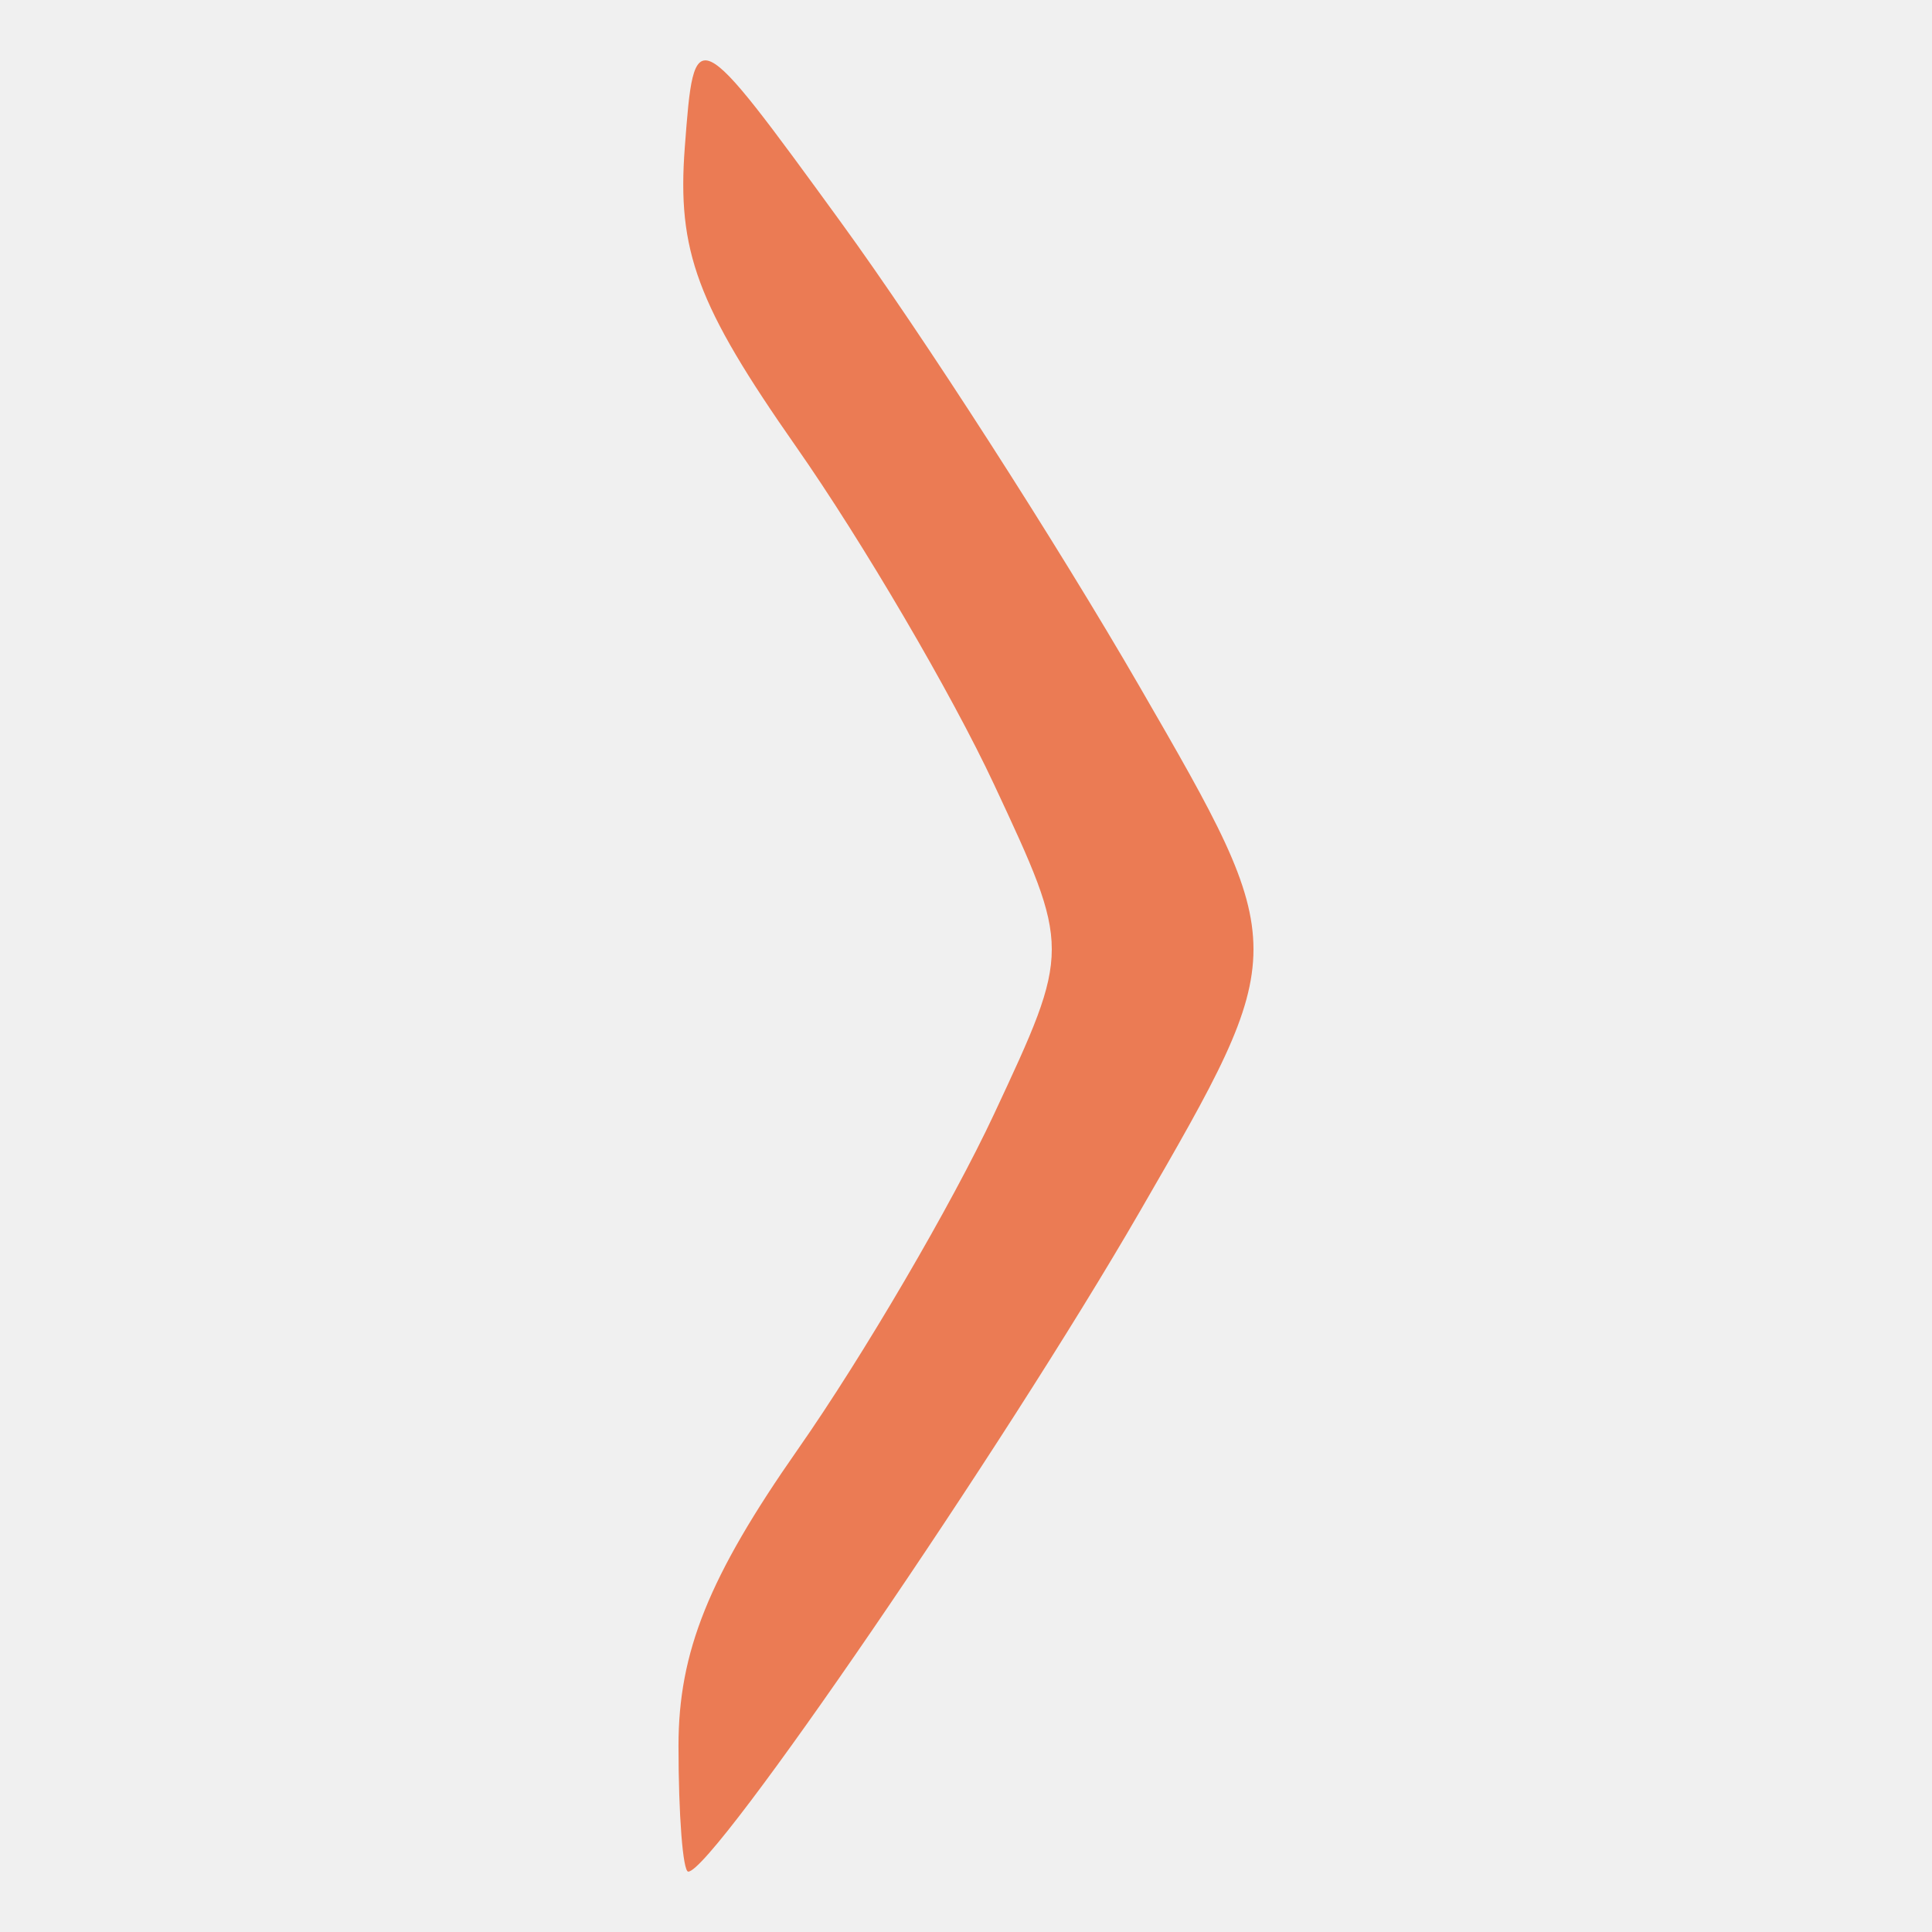
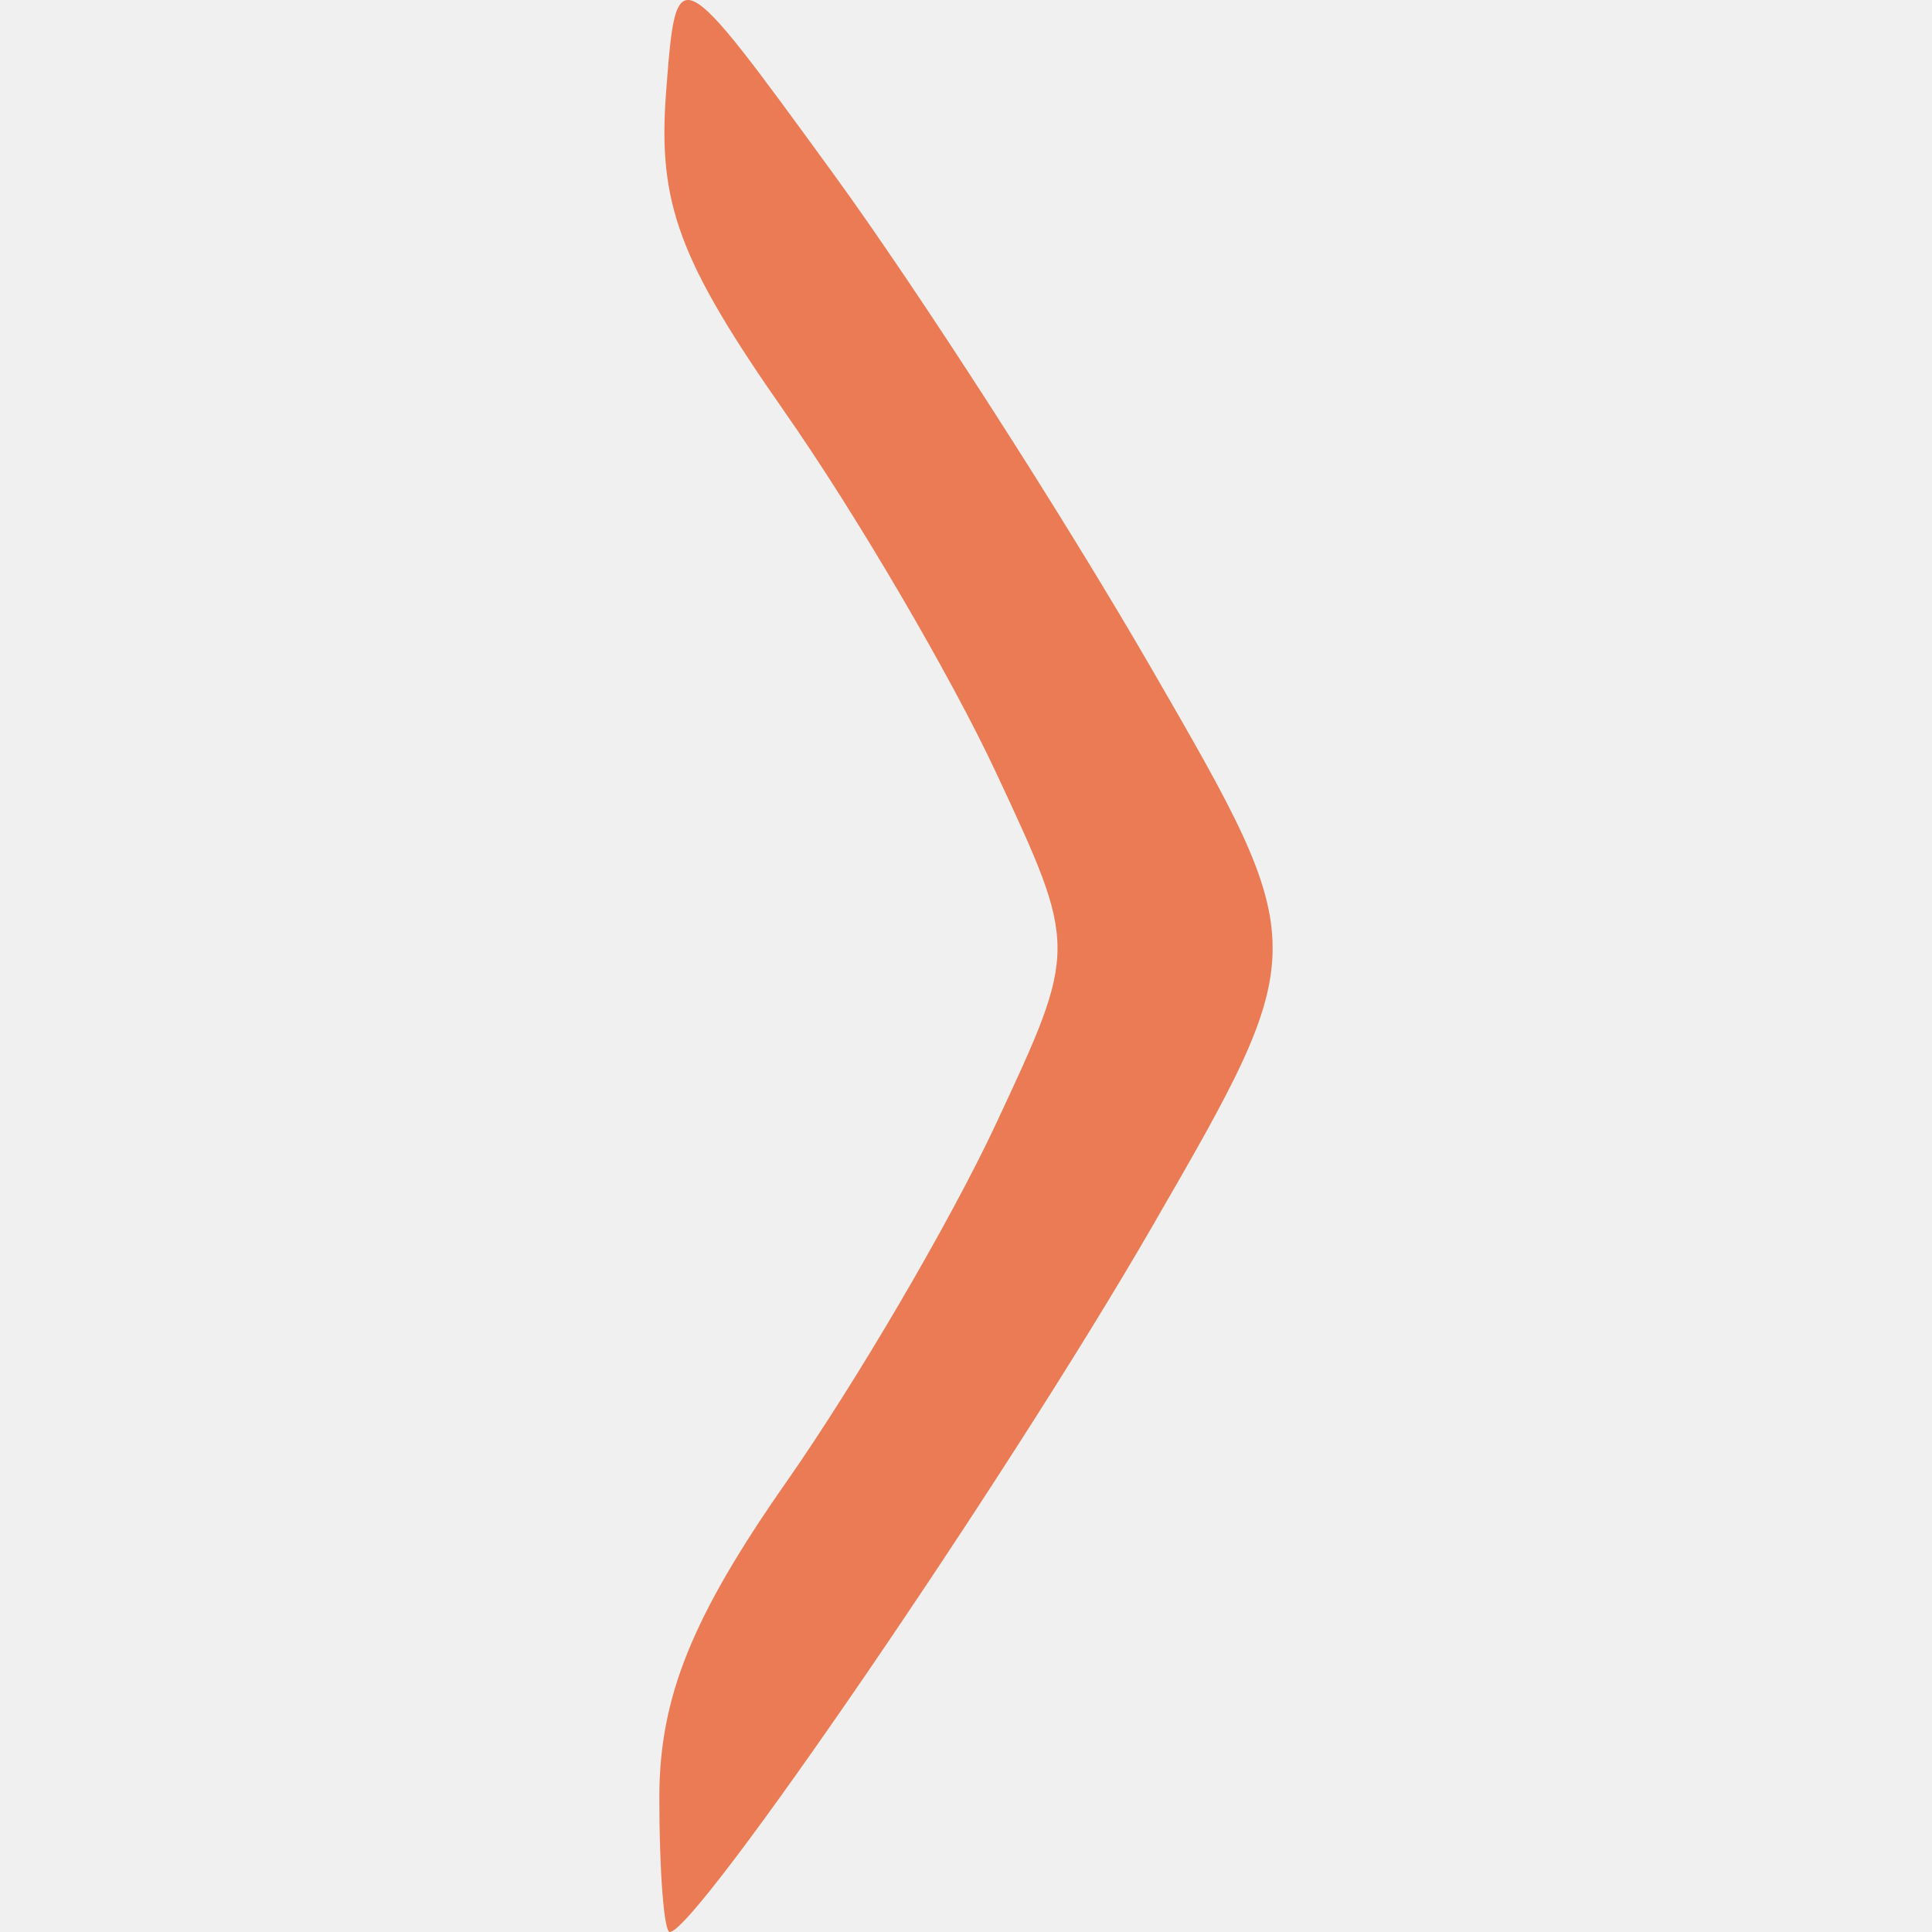
<svg xmlns="http://www.w3.org/2000/svg" width="16" height="16" viewBox="0 0 16 16" fill="#FFFFFF" opacity="0.75" version="1.1" id="svg4">
  <defs id="defs8" />
-   <g id="g5088" transform="matrix(0.2634014,0,0,0.2634014,6.959719,-2.099366)" style="fill:#e95420;fill-opacity:1">
+   <g id="g5088" transform="matrix(0.2809615,0,0,0.2809615,6.890367,-2.772657)" style="fill:#e95420;fill-opacity:1">
    <path style="fill:#e95420;fill-opacity:1" d="m -5.09,62.86 c 0,-2.951 0.952,-5.317 3.75,-9.317 2.062,-2.949 4.839,-7.694 6.171,-10.544 2.421,-5.183 2.421,-5.183 0,-10.366 -1.332,-2.851 -4.132,-7.629 -6.223,-10.618 -3.116,-4.454 -3.747,-6.152 -3.5,-9.41 0.302,-3.975 0.302,-3.975 4.919,2.368 2.539,3.489 6.763,10.055 9.385,14.593 4.768,8.25 4.768,8.25 0,16.5 -4.277,7.401 -13.409,20.75 -14.195,20.75 -0.169,0 -0.307,-1.78 -0.307,-3.956 z" id="path5096" />
  </g>
</svg>
